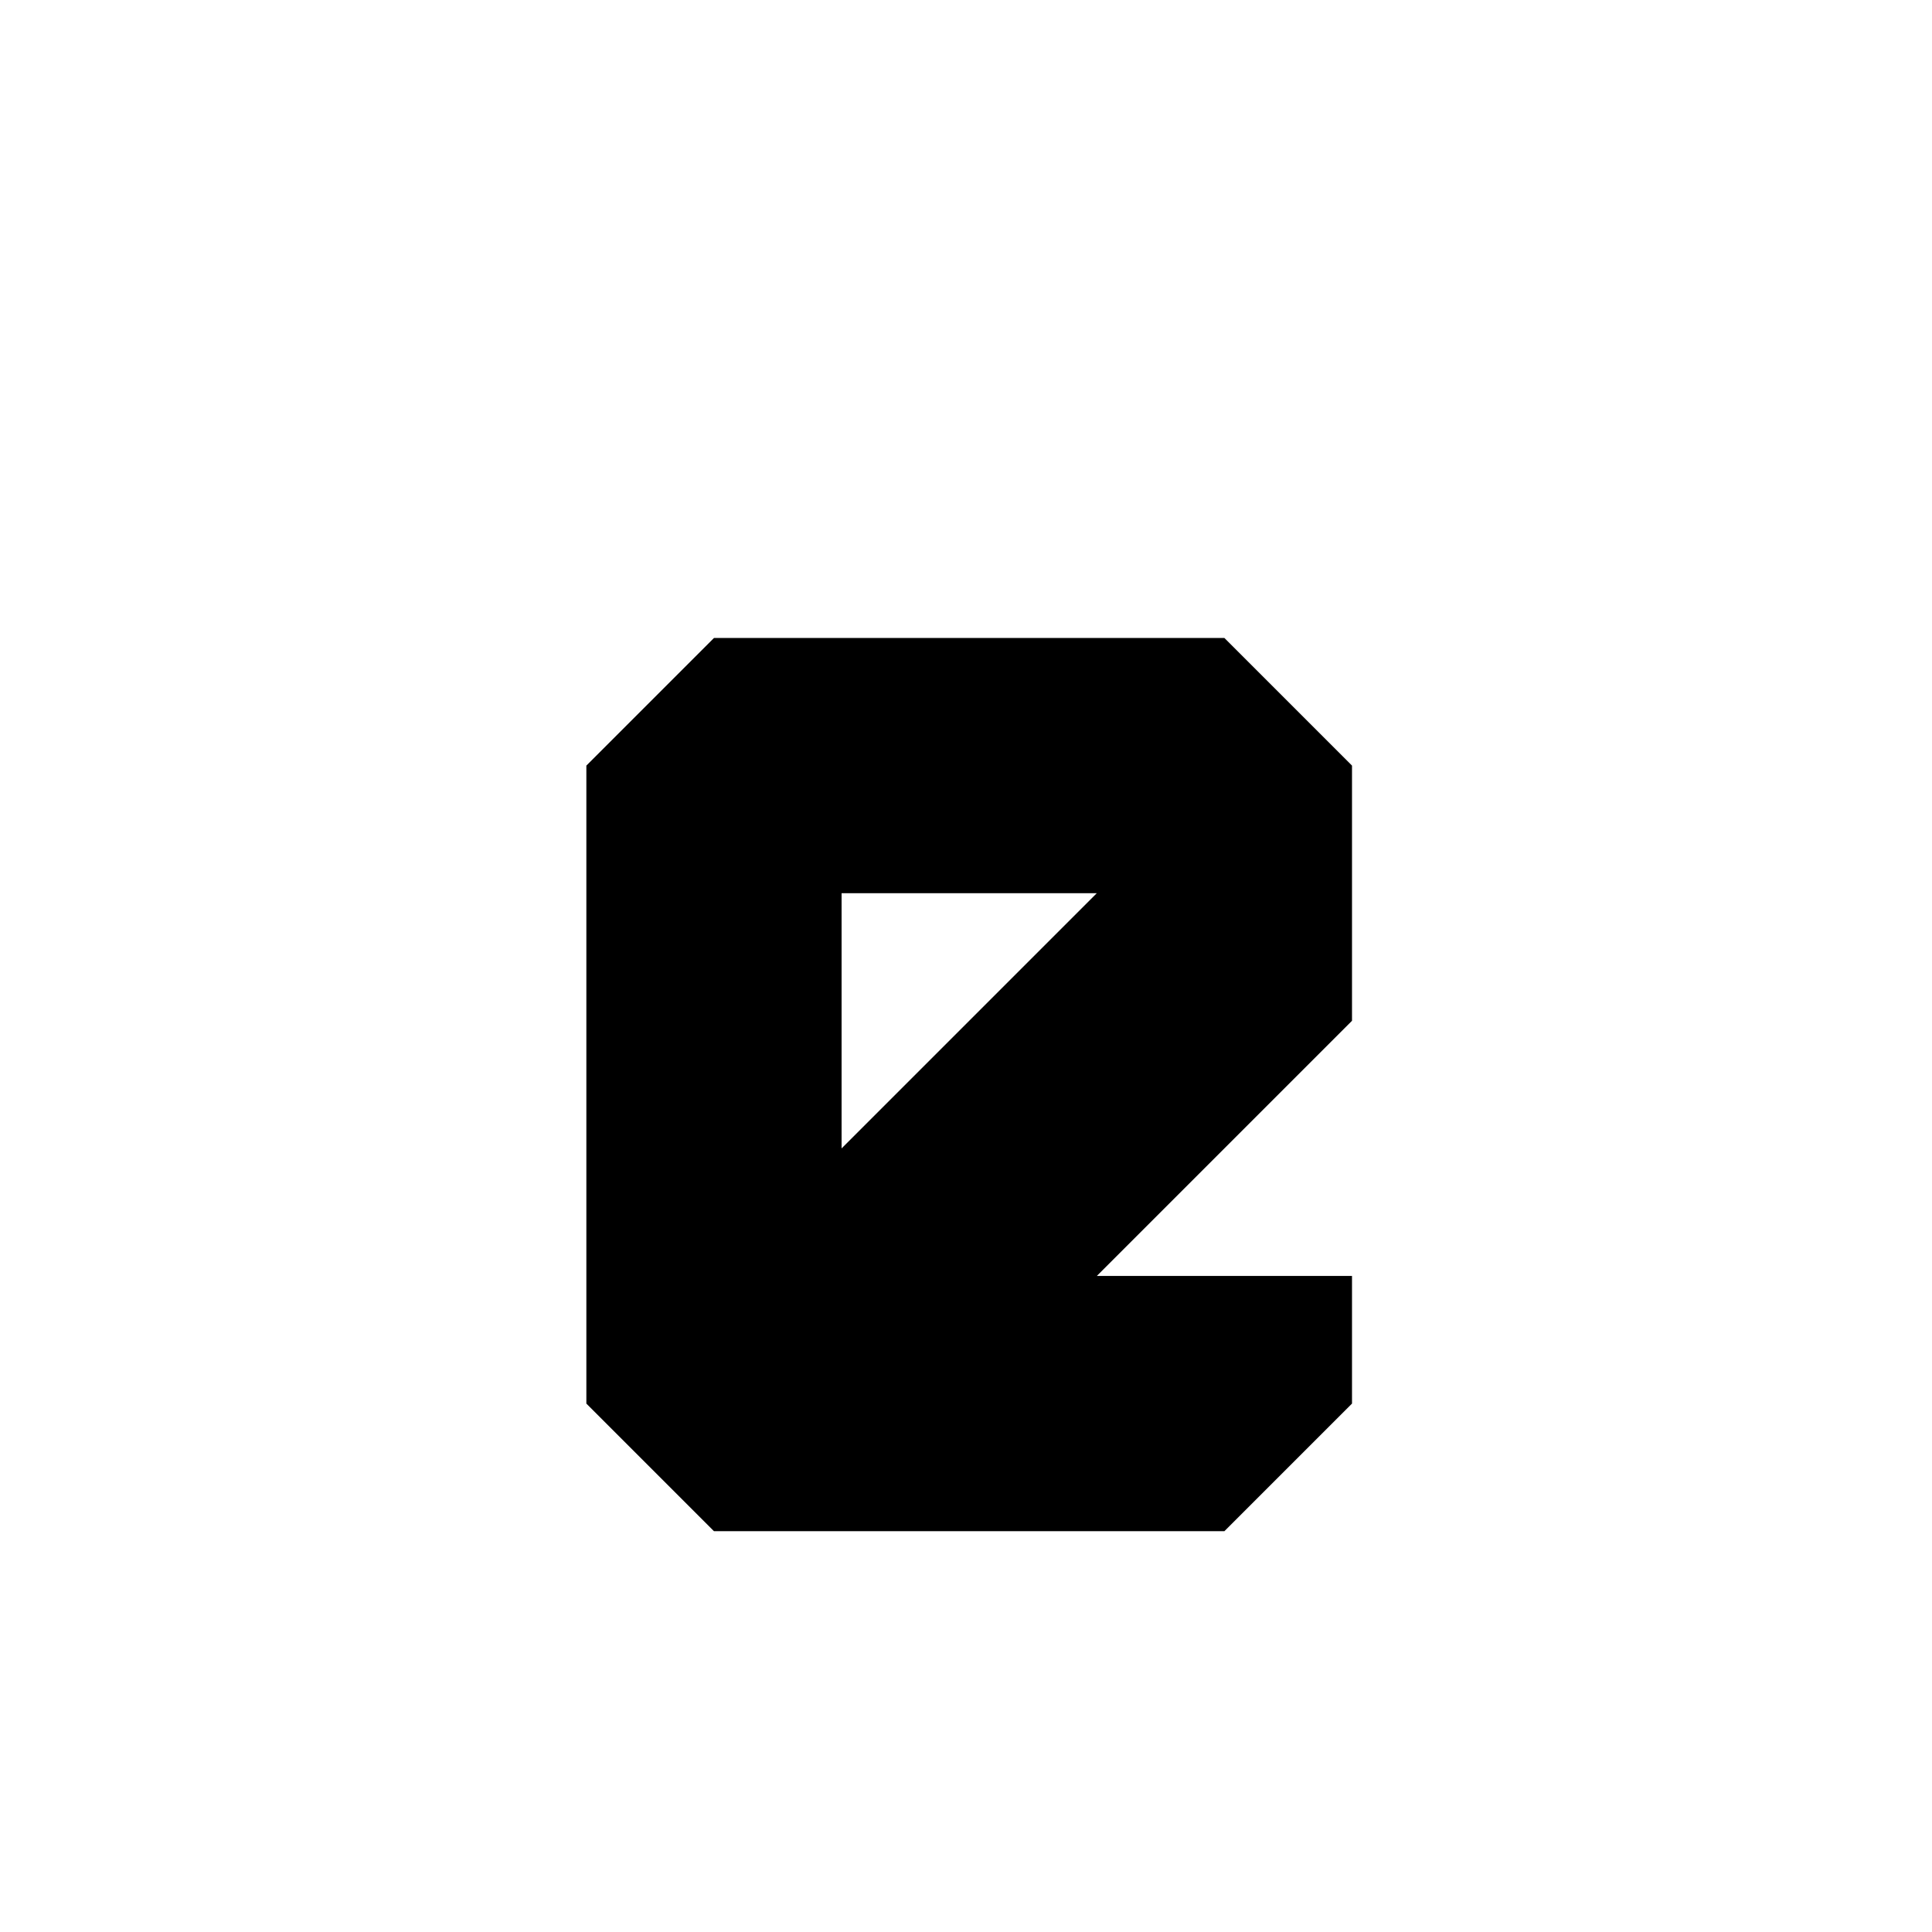
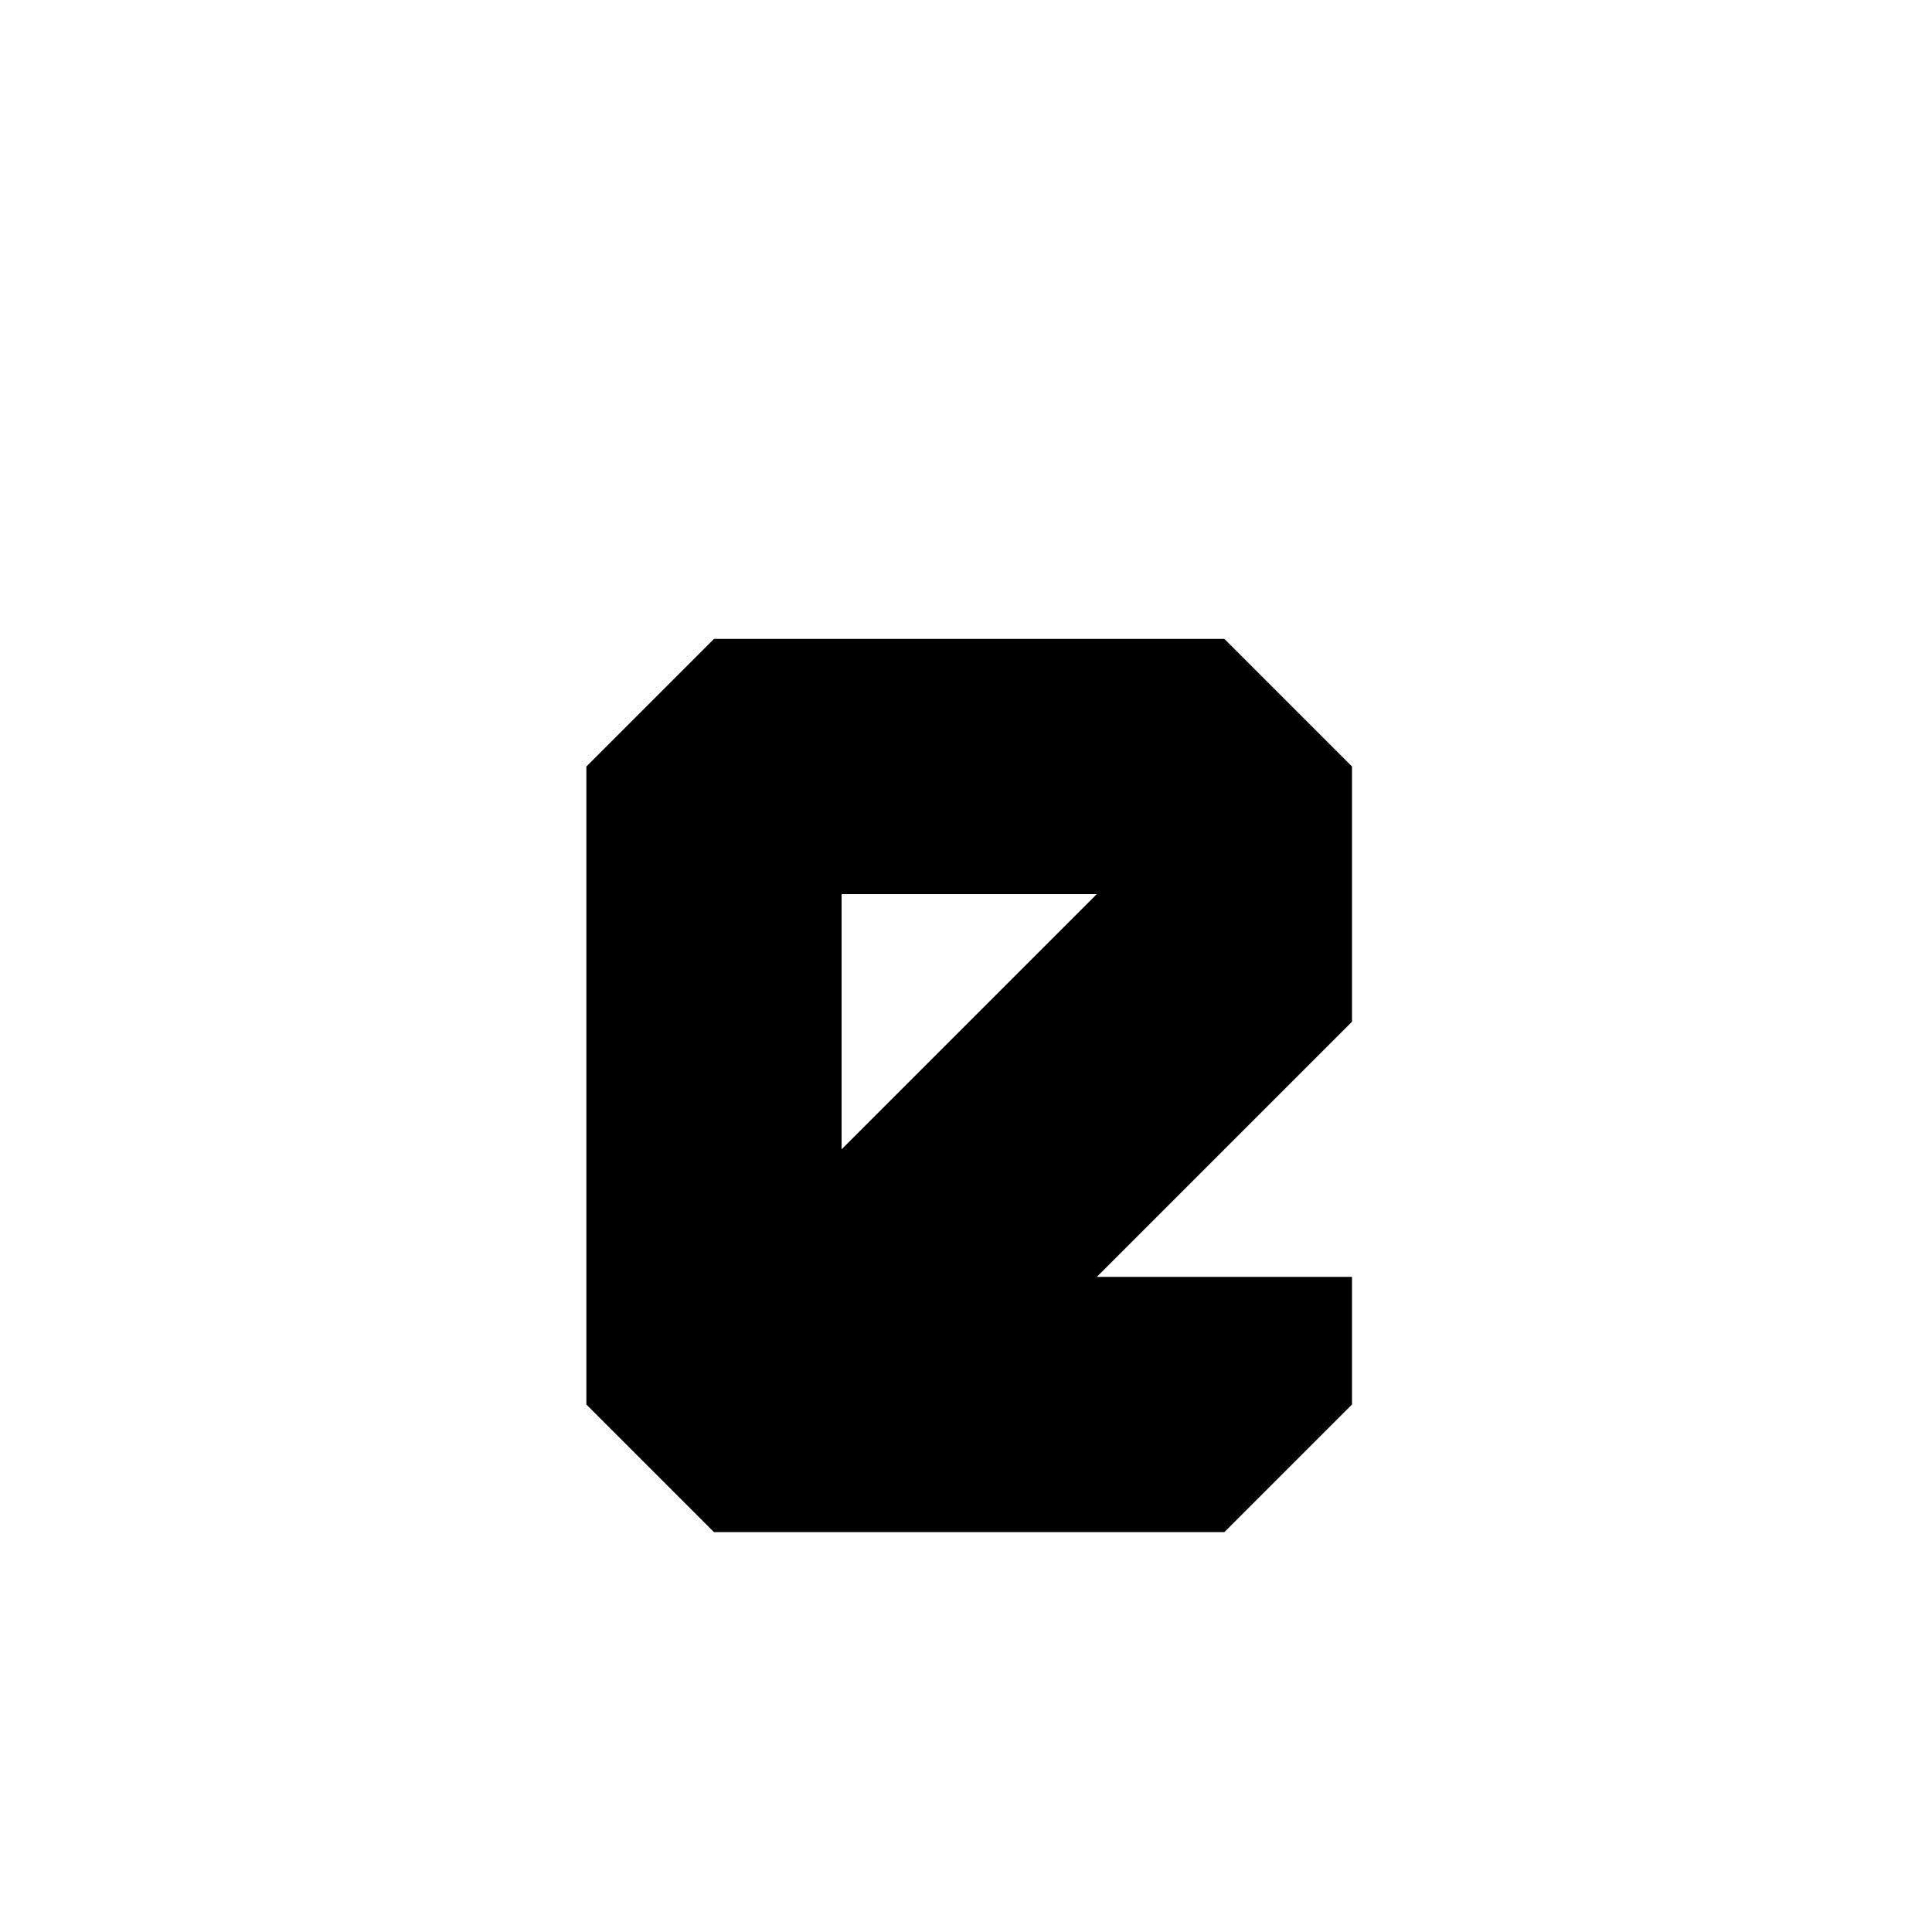
<svg xmlns="http://www.w3.org/2000/svg" viewBox="0 0 512 512" width="512" height="512">
-   <g transform="matrix(0.512,0,0,-0.512,146.176,405.783)">
+   <g transform="matrix(0.512,0,0,-0.512,146.176,406.025)">
    <path d="M414.295 396.272 348.242 462.325H84.053L18.0 396.272V66.053L84.053 0.0H348.242L414.295 66.053V132.106H282.212L414.295 264.189ZM150.106 198.136V330.219H282.189Z" fill="#000000" />
  </g>
</svg>
